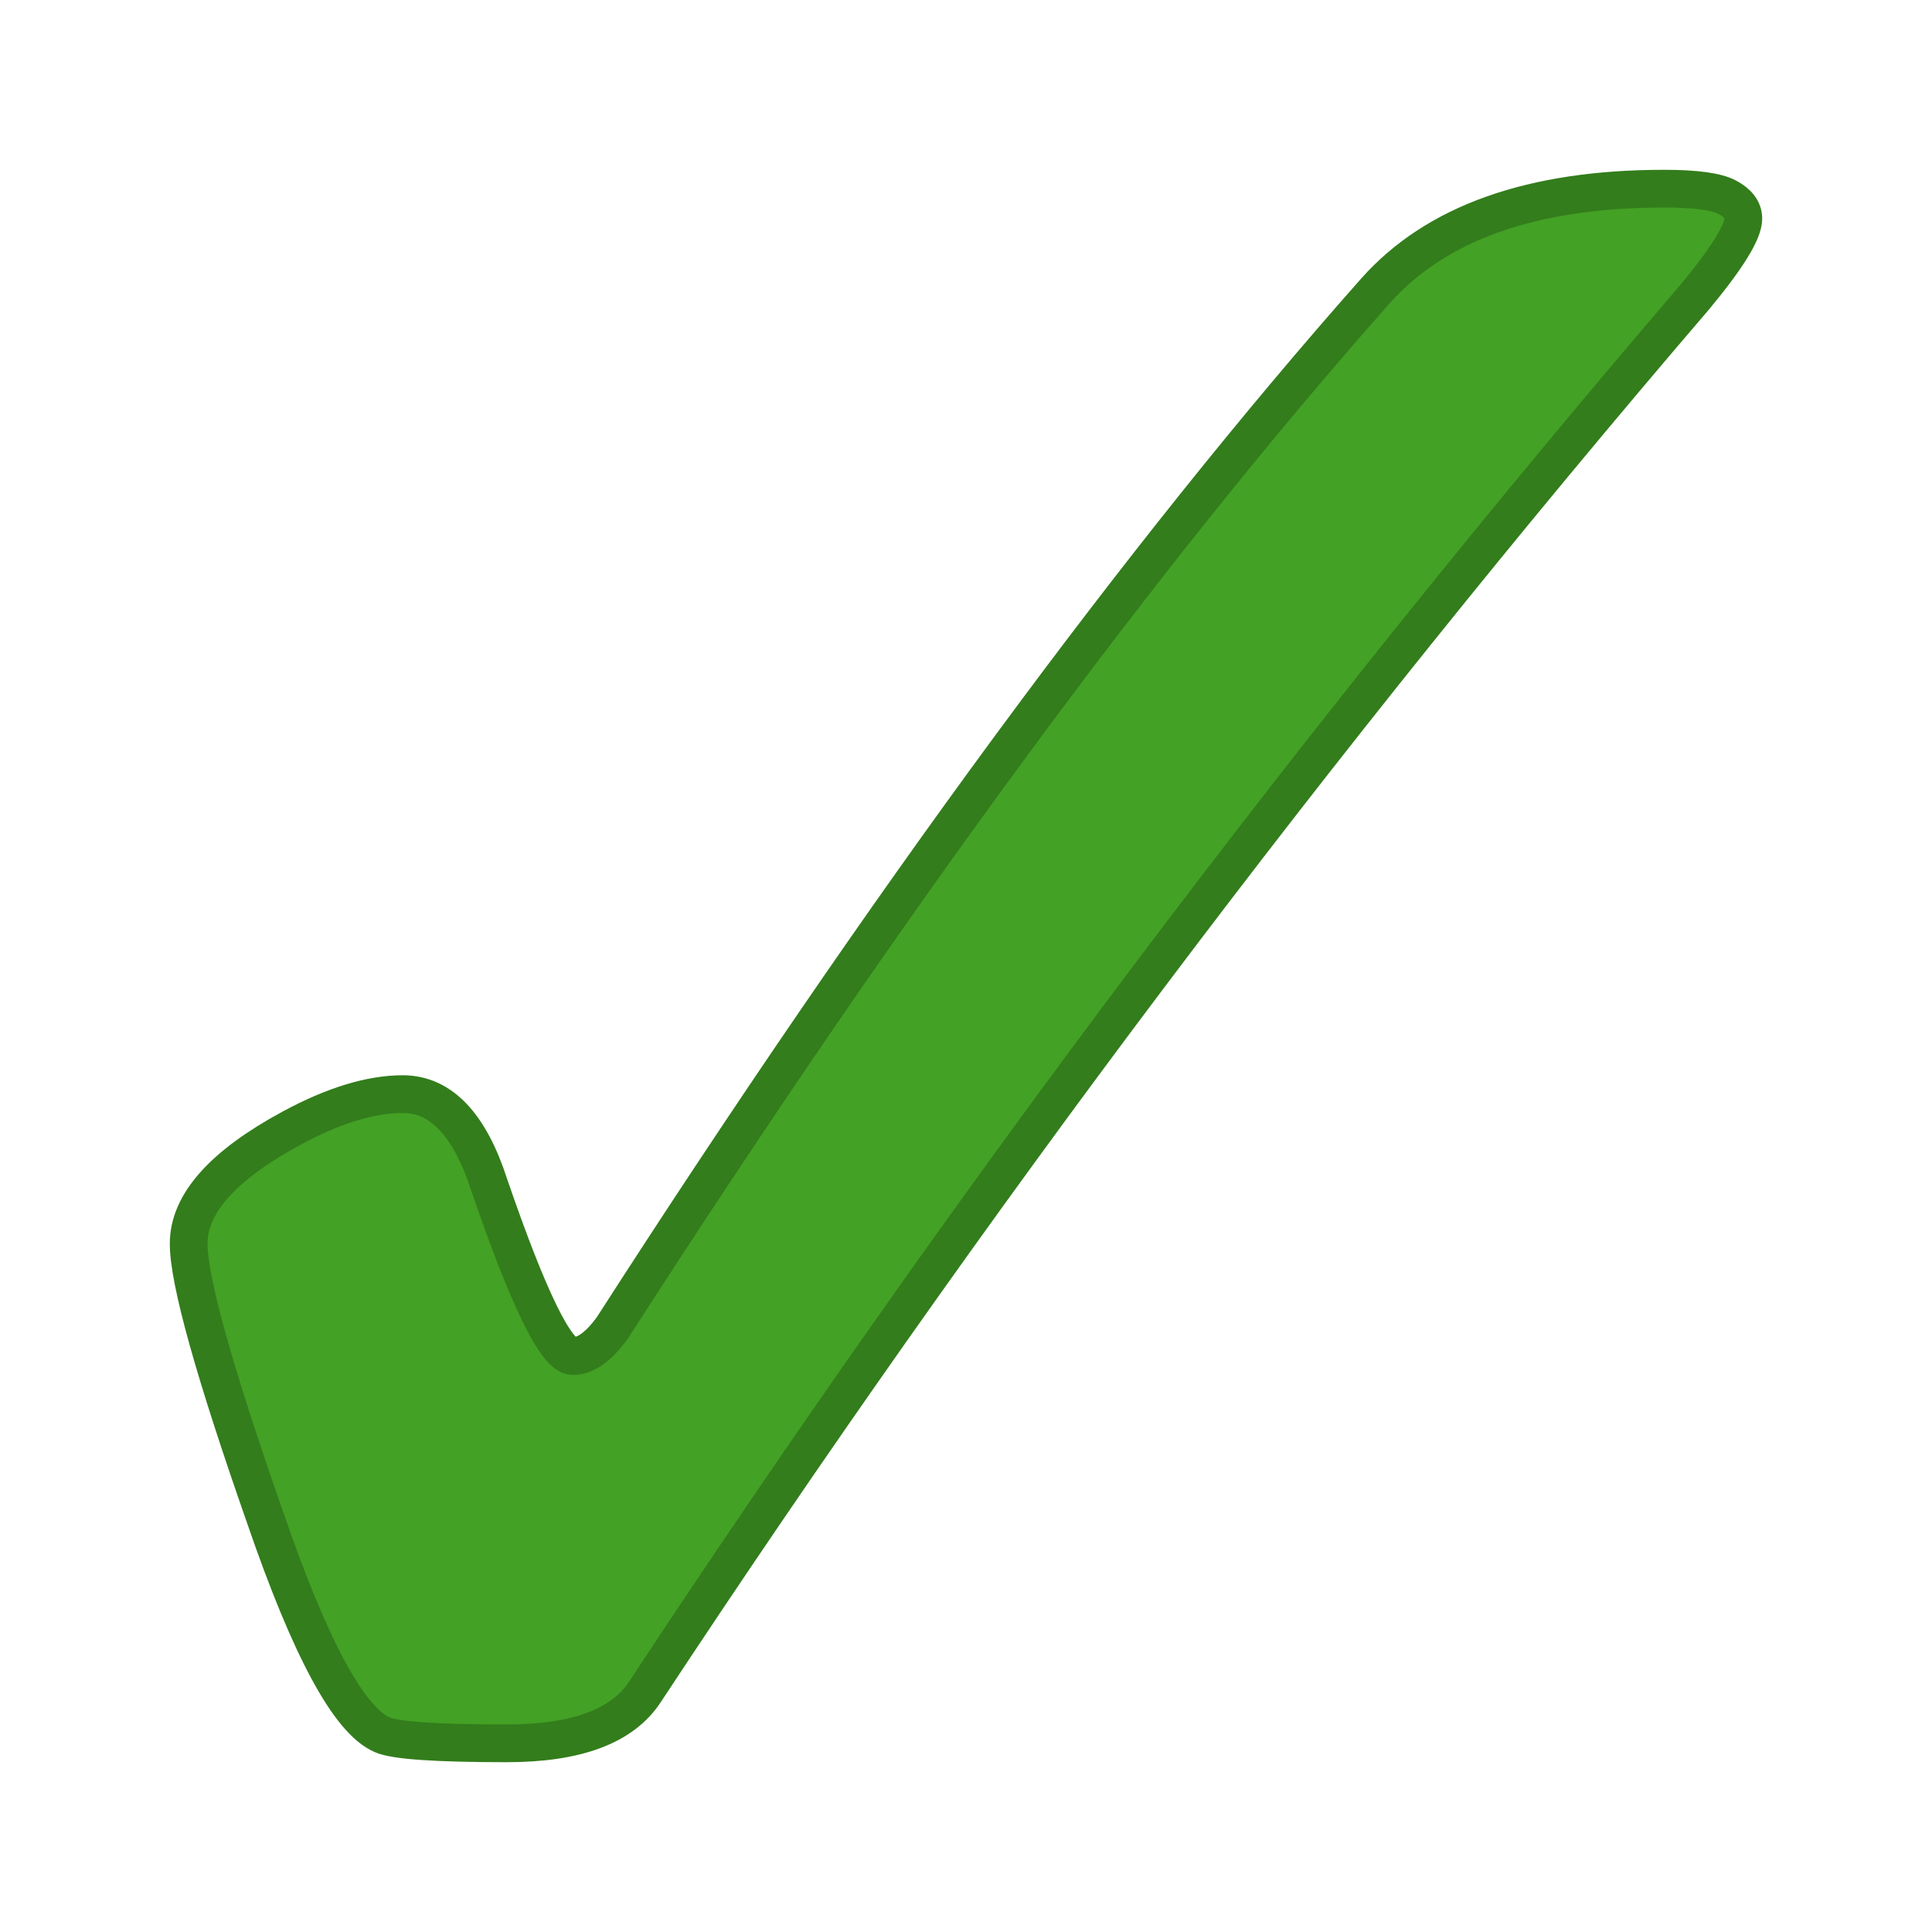
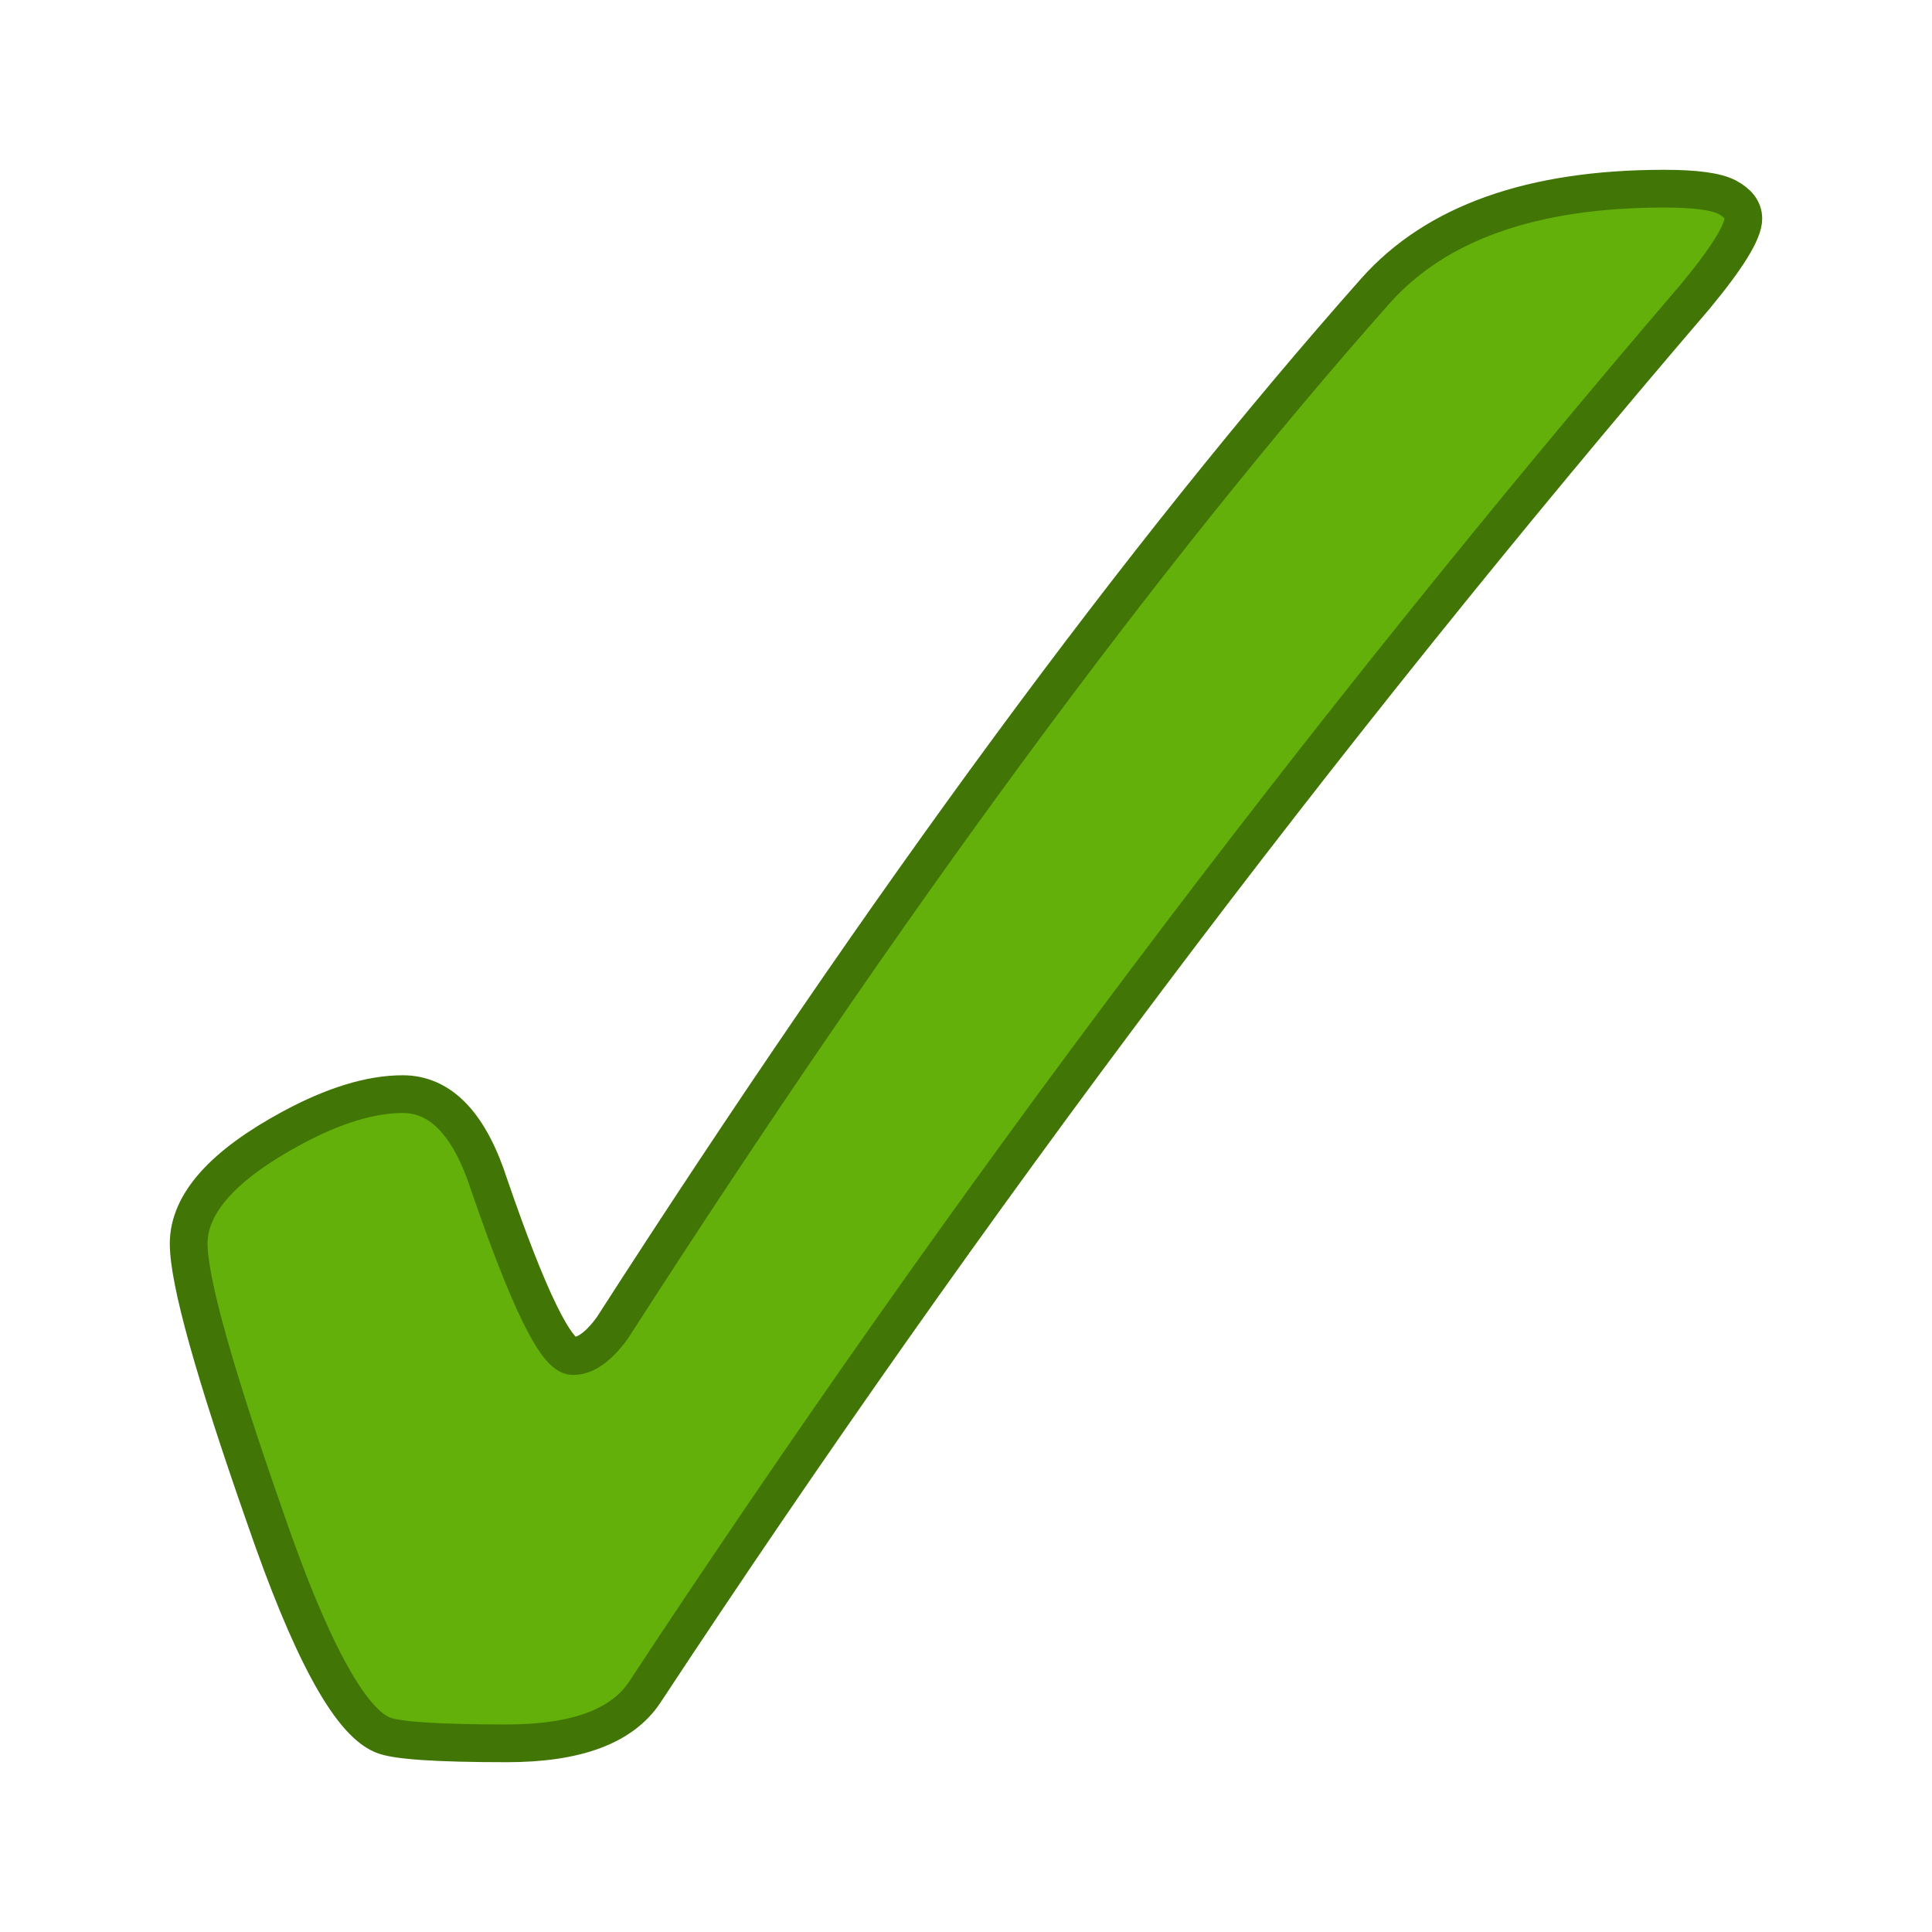
<svg xmlns="http://www.w3.org/2000/svg" width="256px" height="256px" viewBox="0 0 256 256" version="1.1">
  <defs />
-   <g id="VCS2" stroke="none" stroke-width="1" fill="none" fill-rule="evenodd">
-     <g id="256x256/vcs-up-to-date" stroke="#337D1C" stroke-width="5" fill="#43A125">
+   <g id="VCS2-Clement-Colored" stroke="none" stroke-width="1" fill="none" fill-rule="evenodd">
+     <g id="256x256/vcs-up-to-date" stroke="#417505" stroke-width="5" fill="#63B00A">
      <path d="M53.373,144.978 C58.426,144.978 62.248,149.003 64.839,157.051 C70.021,172.143 73.714,179.689 75.917,179.689 C77.601,179.689 79.351,178.431 81.164,175.916 C117.57,119.322 151.255,73.545 182.22,38.582 C190.253,29.528 203.014,25 220.505,25 C224.651,25 227.436,25.378 228.862,26.132 C230.286,26.887 230.999,27.83 231,28.962 C231,30.722 228.862,34.181 224.587,39.337 C174.576,97.691 128.194,159.315 85.44,224.209 C82.46,228.736 76.37,231 67.172,231 C57.843,231 52.337,230.622 50.653,229.868 C46.248,227.982 41.065,218.361 35.106,201.005 C28.368,181.764 25,169.691 25,164.786 C25,159.504 29.535,154.41 38.604,149.505 C44.175,146.487 49.098,144.978 53.374,144.978" id="Shape" />
    </g>
  </g>
</svg>
